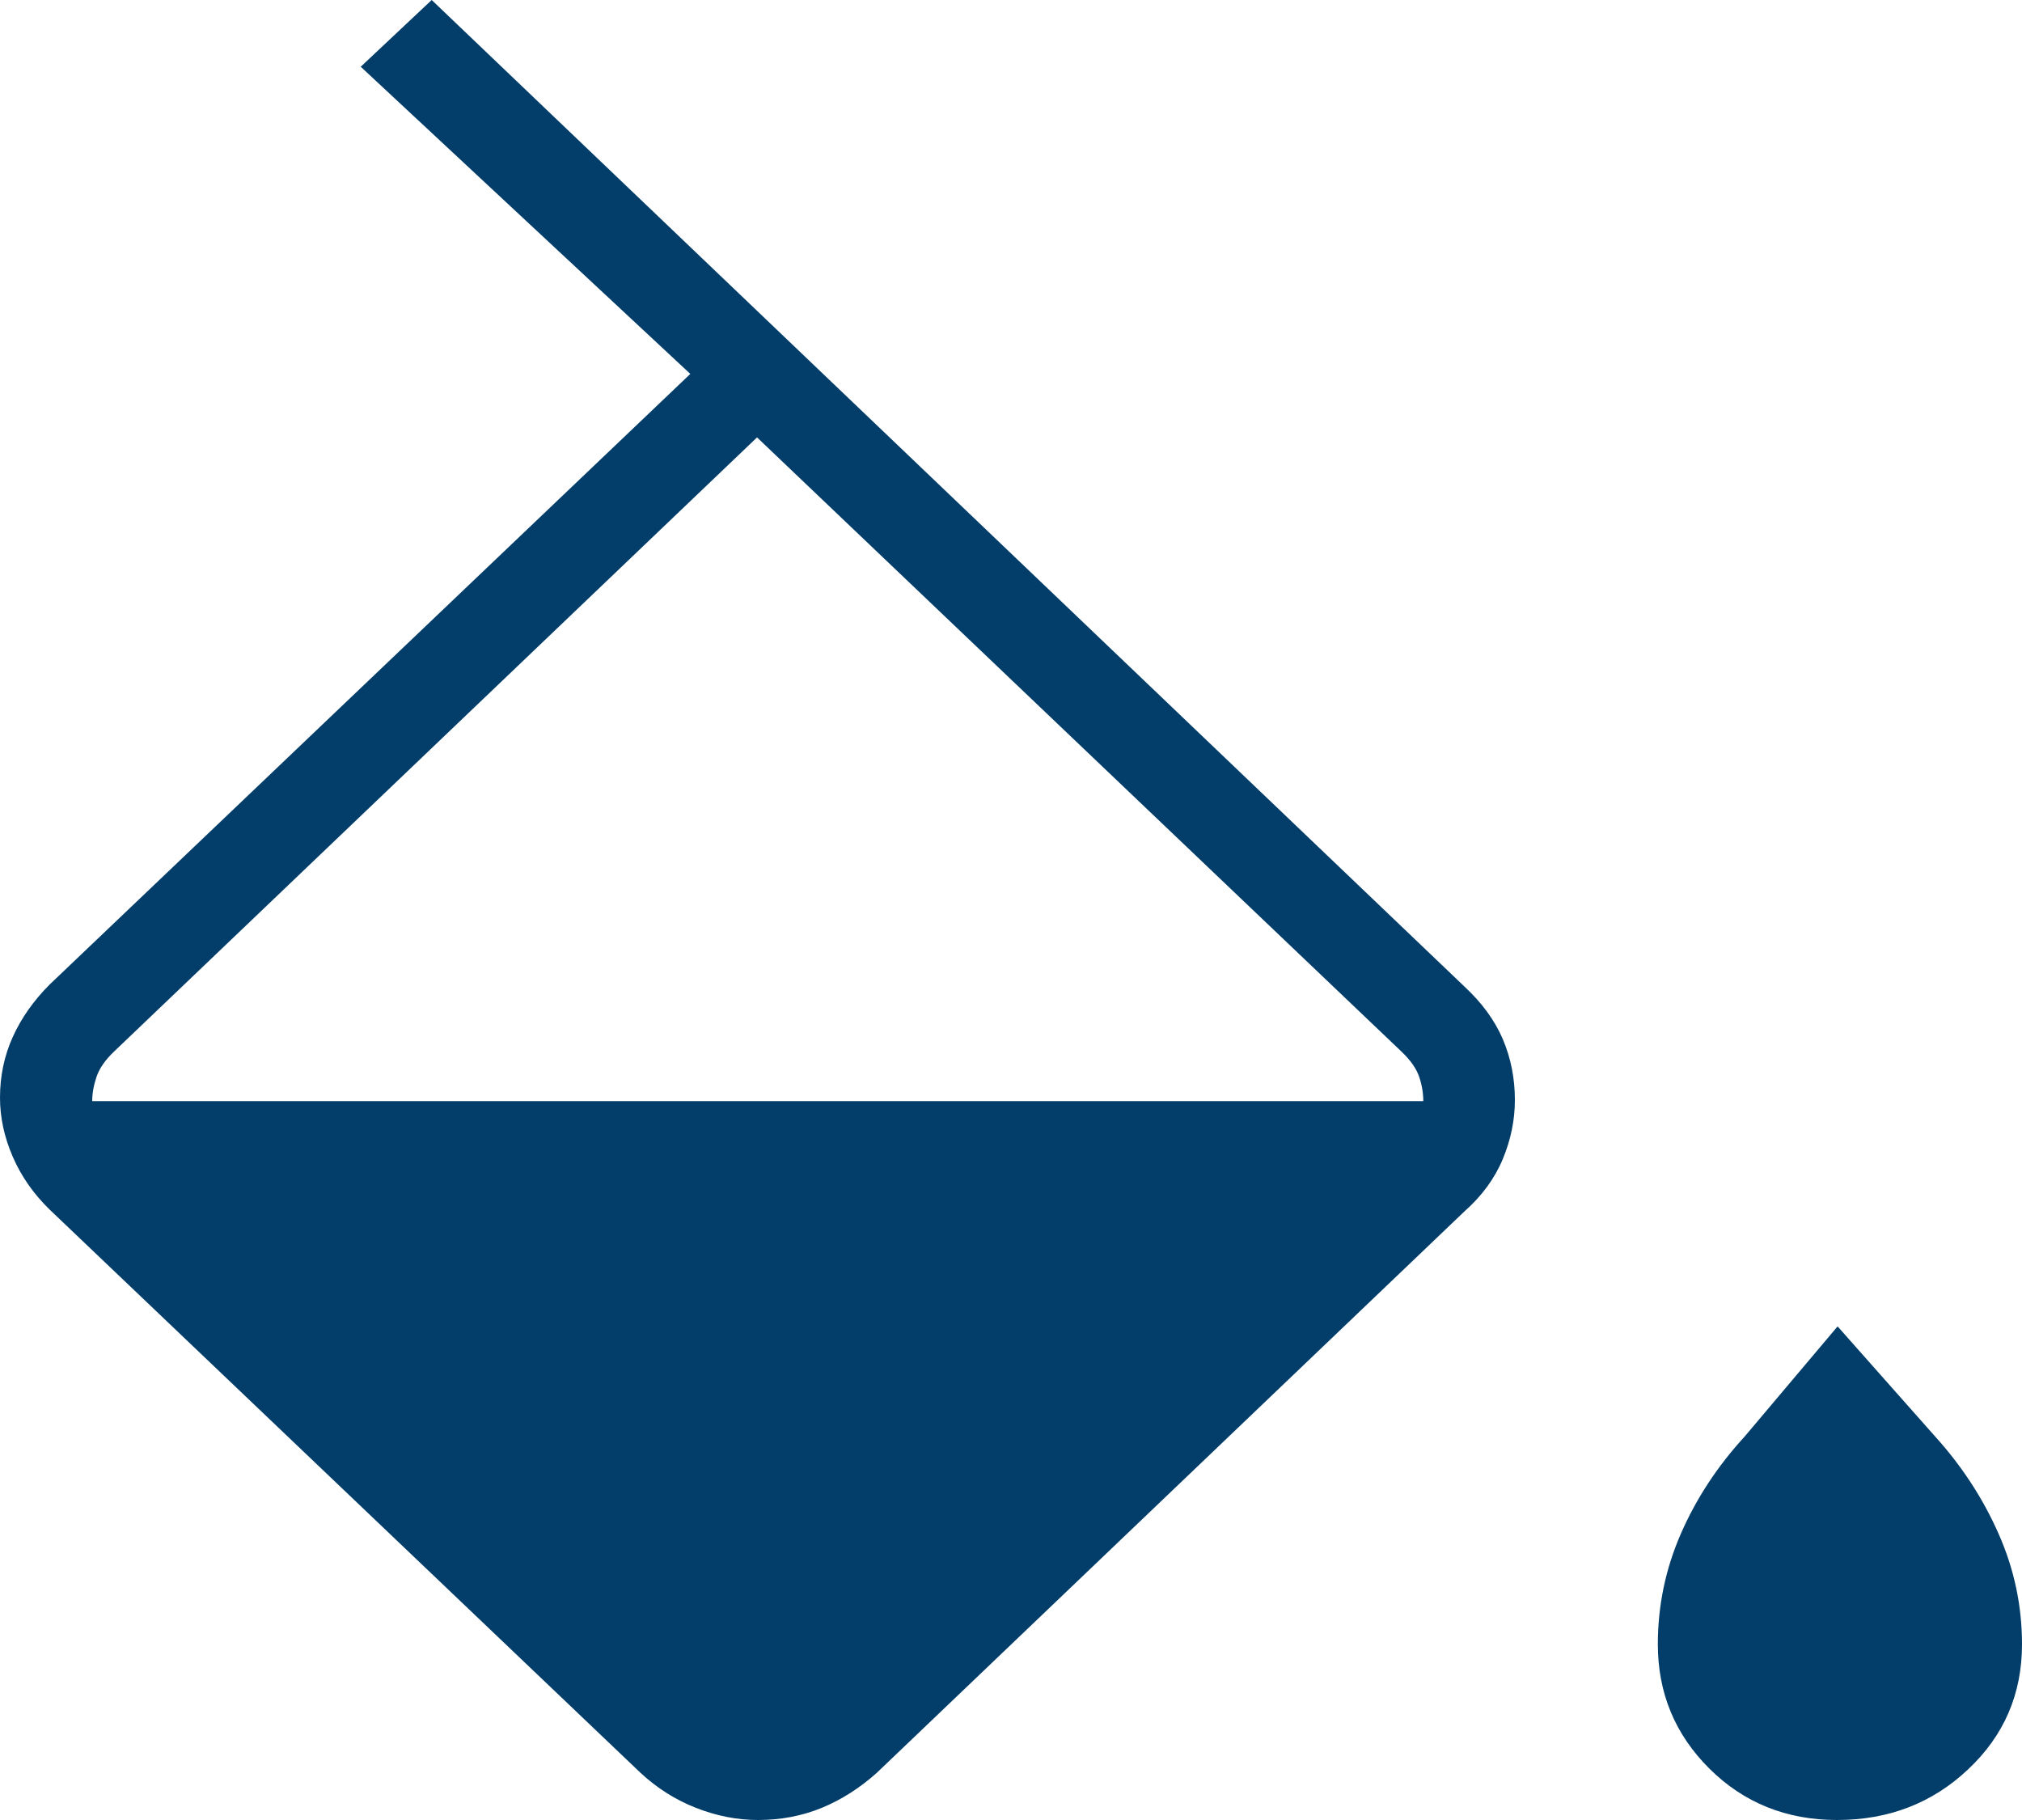
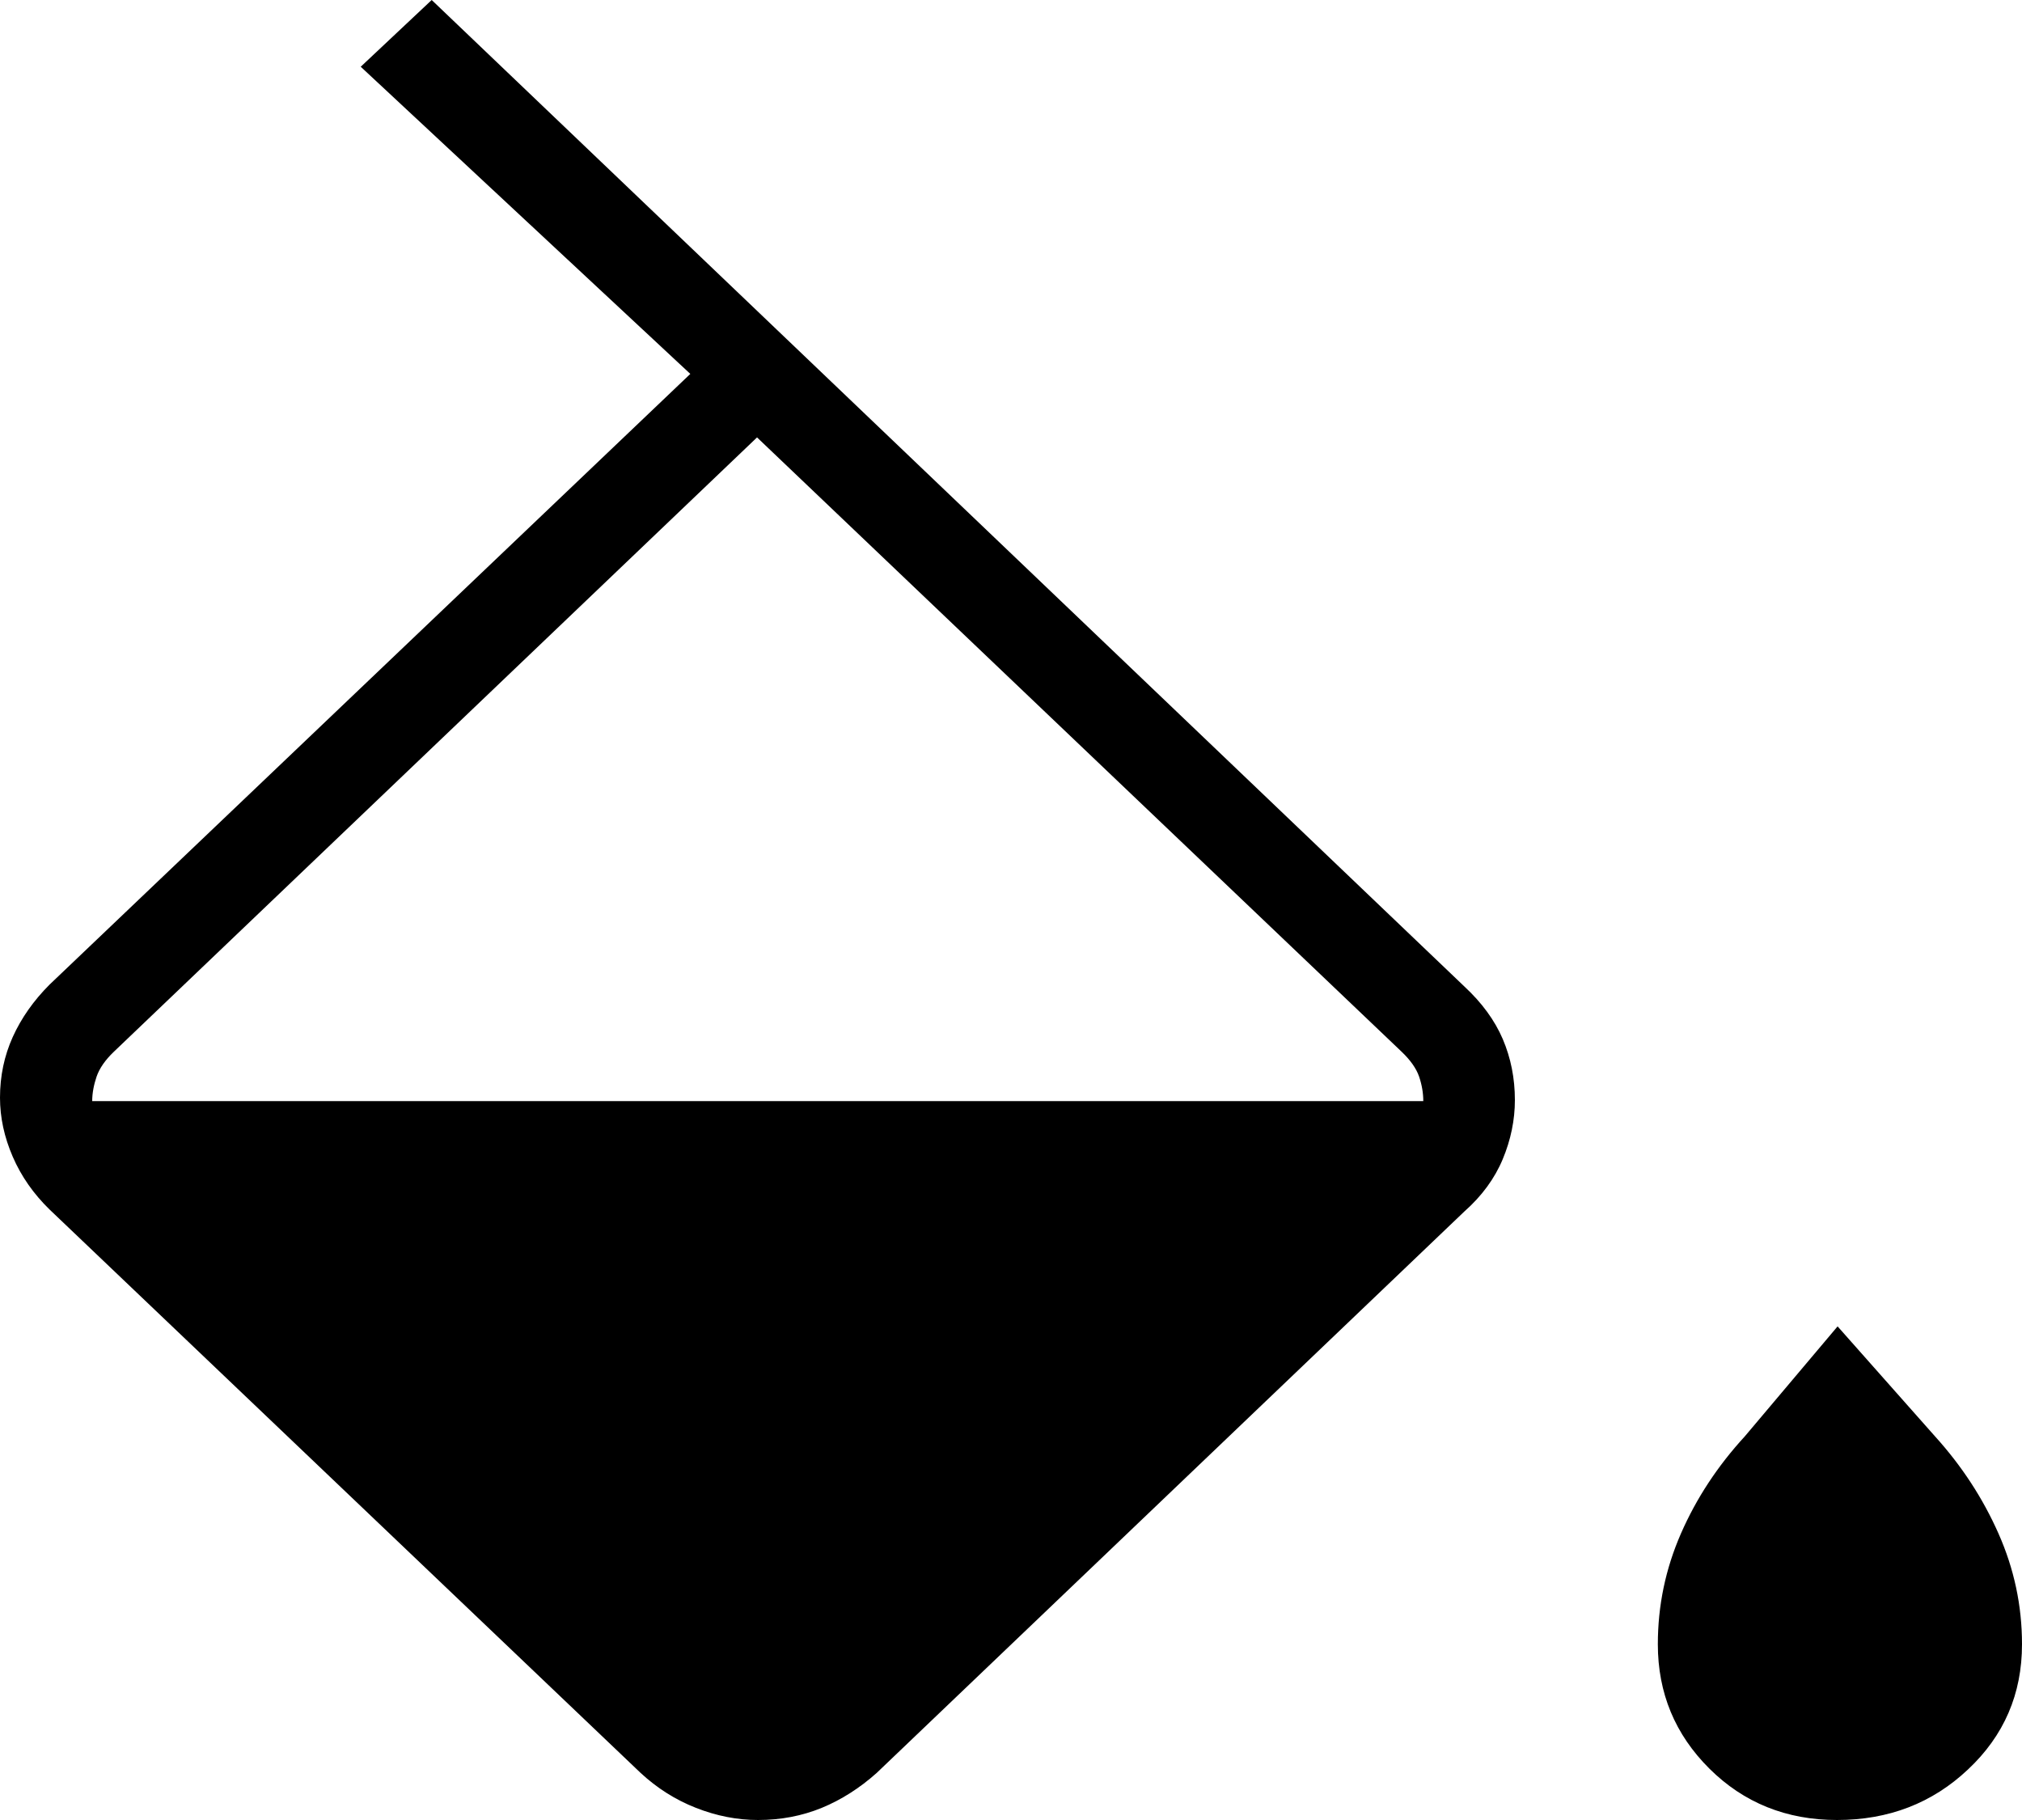
<svg xmlns="http://www.w3.org/2000/svg" width="10" height="9" viewBox="0 0 10 9" fill="none">
-   <path d="M3.168 8.767L0.245 5.981C0.166 5.904 0.105 5.817 0.063 5.72C0.021 5.623 0 5.526 0 5.428C0 5.321 0.021 5.221 0.063 5.128C0.105 5.035 0.166 4.948 0.245 4.869L3.414 1.849L1.784 0.33L2.135 0L7.243 4.879C7.329 4.959 7.392 5.045 7.432 5.138C7.472 5.232 7.492 5.332 7.492 5.44C7.492 5.538 7.472 5.636 7.432 5.732C7.392 5.828 7.328 5.915 7.242 5.991L4.336 8.767C4.252 8.842 4.161 8.9 4.064 8.94C3.966 8.98 3.861 9 3.749 9C3.646 9 3.544 8.98 3.442 8.94C3.34 8.9 3.249 8.842 3.168 8.767ZM3.744 2.163L0.563 5.201C0.52 5.242 0.492 5.283 0.478 5.323C0.464 5.364 0.456 5.405 0.456 5.445H7.039C7.039 5.405 7.032 5.364 7.018 5.323C7.004 5.283 6.975 5.242 6.932 5.201L3.744 2.163ZM9.085 9C8.835 9 8.624 8.915 8.454 8.746C8.284 8.577 8.199 8.372 8.199 8.131C8.199 7.94 8.237 7.758 8.313 7.584C8.389 7.41 8.494 7.25 8.629 7.103L9.088 6.559L9.57 7.103C9.703 7.25 9.807 7.41 9.884 7.584C9.961 7.758 10 7.94 10 8.131C10 8.377 9.911 8.583 9.733 8.75C9.556 8.917 9.34 9 9.085 9Z" fill="#033E6A" />
+   <path d="M3.168 8.767L0.245 5.981C0.166 5.904 0.105 5.817 0.063 5.72C0.021 5.623 0 5.526 0 5.428C0 5.321 0.021 5.221 0.063 5.128C0.105 5.035 0.166 4.948 0.245 4.869L3.414 1.849L1.784 0.33L2.135 0L7.243 4.879C7.329 4.959 7.392 5.045 7.432 5.138C7.472 5.232 7.492 5.332 7.492 5.44C7.492 5.538 7.472 5.636 7.432 5.732C7.392 5.828 7.328 5.915 7.242 5.991L4.336 8.767C4.252 8.842 4.161 8.9 4.064 8.94C3.966 8.98 3.861 9 3.749 9C3.646 9 3.544 8.98 3.442 8.94C3.34 8.9 3.249 8.842 3.168 8.767ZM3.744 2.163L0.563 5.201C0.52 5.242 0.492 5.283 0.478 5.323C0.464 5.364 0.456 5.405 0.456 5.445H7.039C7.039 5.405 7.032 5.364 7.018 5.323C7.004 5.283 6.975 5.242 6.932 5.201L3.744 2.163ZM9.085 9C8.835 9 8.624 8.915 8.454 8.746C8.284 8.577 8.199 8.372 8.199 8.131C8.199 7.94 8.237 7.758 8.313 7.584C8.389 7.41 8.494 7.25 8.629 7.103L9.088 6.559L9.57 7.103C9.703 7.25 9.807 7.41 9.884 7.584C9.961 7.758 10 7.94 10 8.131C10 8.377 9.911 8.583 9.733 8.75C9.556 8.917 9.34 9 9.085 9Z" fill="currentColor" />
</svg>
